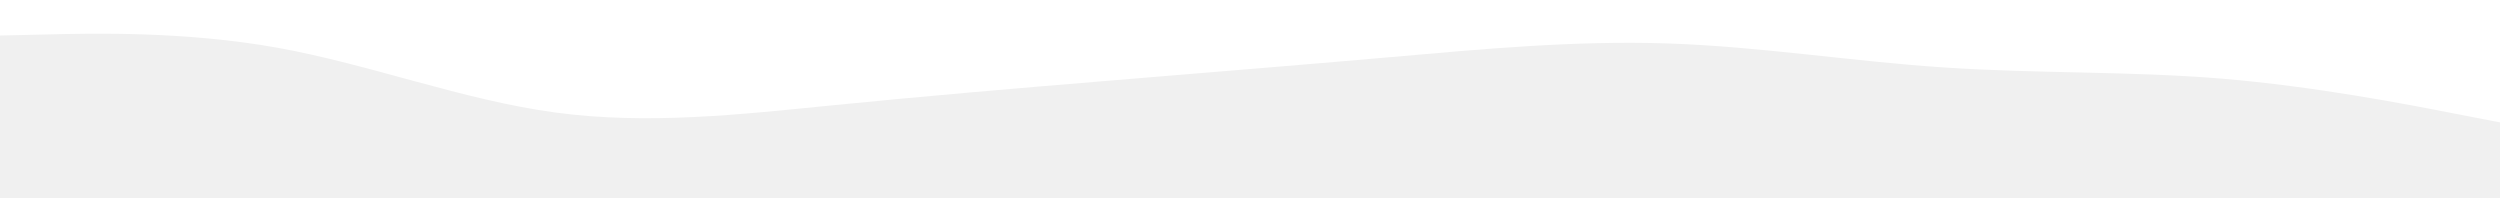
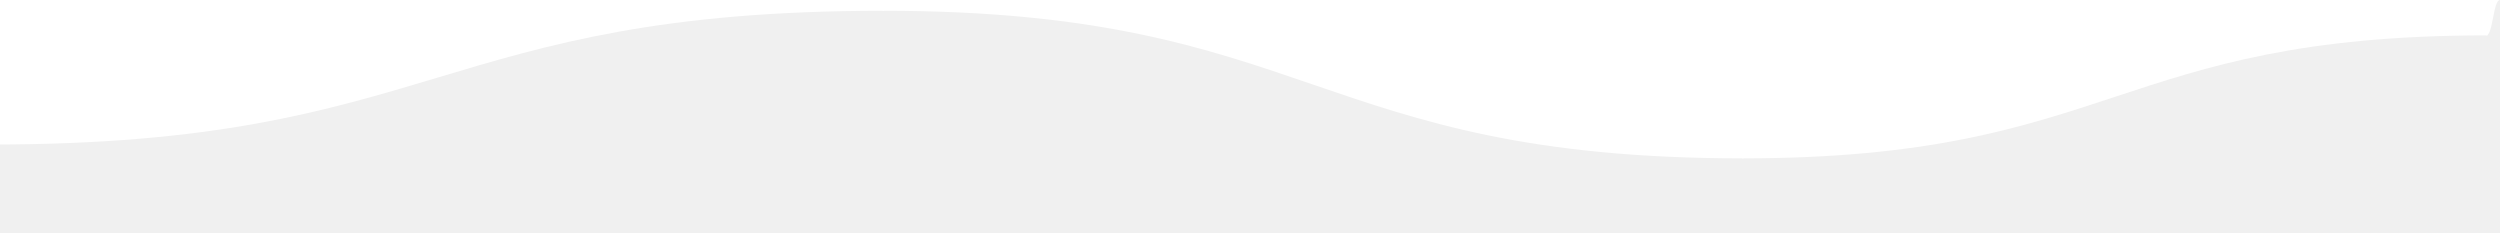
- <svg xmlns="http://www.w3.org/2000/svg" id="visual" viewBox="0 0 1900 150" width="1900" height="150" version="1.1">
-   <path d="M0 27L35.2 26.2C70.3 25.3 140.7 23.7 211 36.3C281.3 49 351.7 76 422 85.5C492.3 95 562.7 87 633 80C703.3 73 773.7 67 844.2 61.2C914.7 55.3 985.3 49.7 1055.8 43.5C1126.3 37.3 1196.7 30.7 1267 33C1337.3 35.3 1407.7 46.7 1478 51.3C1548.3 56 1618.7 54 1689 59.8C1759.3 65.7 1829.7 79.3 1864.8 86.2L1900 93L1900 0L1864.8 0C1829.7 0 1759.3 0 1689 0C1618.7 0 1548.3 0 1478 0C1407.7 0 1337.3 0 1267 0C1196.7 0 1126.3 0 1055.8 0C985.3 0 914.7 0 844.2 0C773.7 0 703.3 0 633 0C562.7 0 492.3 0 422 0C351.7 0 281.3 0 211 0C140.7 0 70.3 0 35.2 0L0 0Z" fill="#fff" stroke-linecap="round" stroke-linejoin="miter" />
+ <svg xmlns="http://www.w3.org/2000/svg" viewBox="0 0 1626 151">
+   <path fill="rgba(255, 255, 255, 1)" d="M 0 0 C 2.5 0 -7.5 94 -5 94 L -5 94 L -5 0 L 0 0 Z" stroke-width="0" />
+   <path fill="rgba(255, 255, 255, 1)" d="M -6 94 C 284.5 94 284.5 7 575 7 L 575 7 L 575 0 L -6 0 Z" stroke-width="0" />
+   <path fill="rgba(255, 255, 255, 1)" d="M 574 7 C 854 7 854 103 1134 103 L 1134 103 L 1134 0 L 574 0 Z" stroke-width="0" />
+   <path fill="rgba(255, 255, 255, 1)" d="M 1133 103 C 1375.5 103 1375.5 23 1618 23 L 1618 23 L 1618 0 L 1133 0 Z" stroke-width="0" />
+   <path fill="rgba(255, 255, 255, 1)" d="M 1617 23 C 1621.5 23 1621.5 0 1626 0 L 1626 0 L 1626 0 L 1617 0 Z" stroke-width="0" />
</svg>
